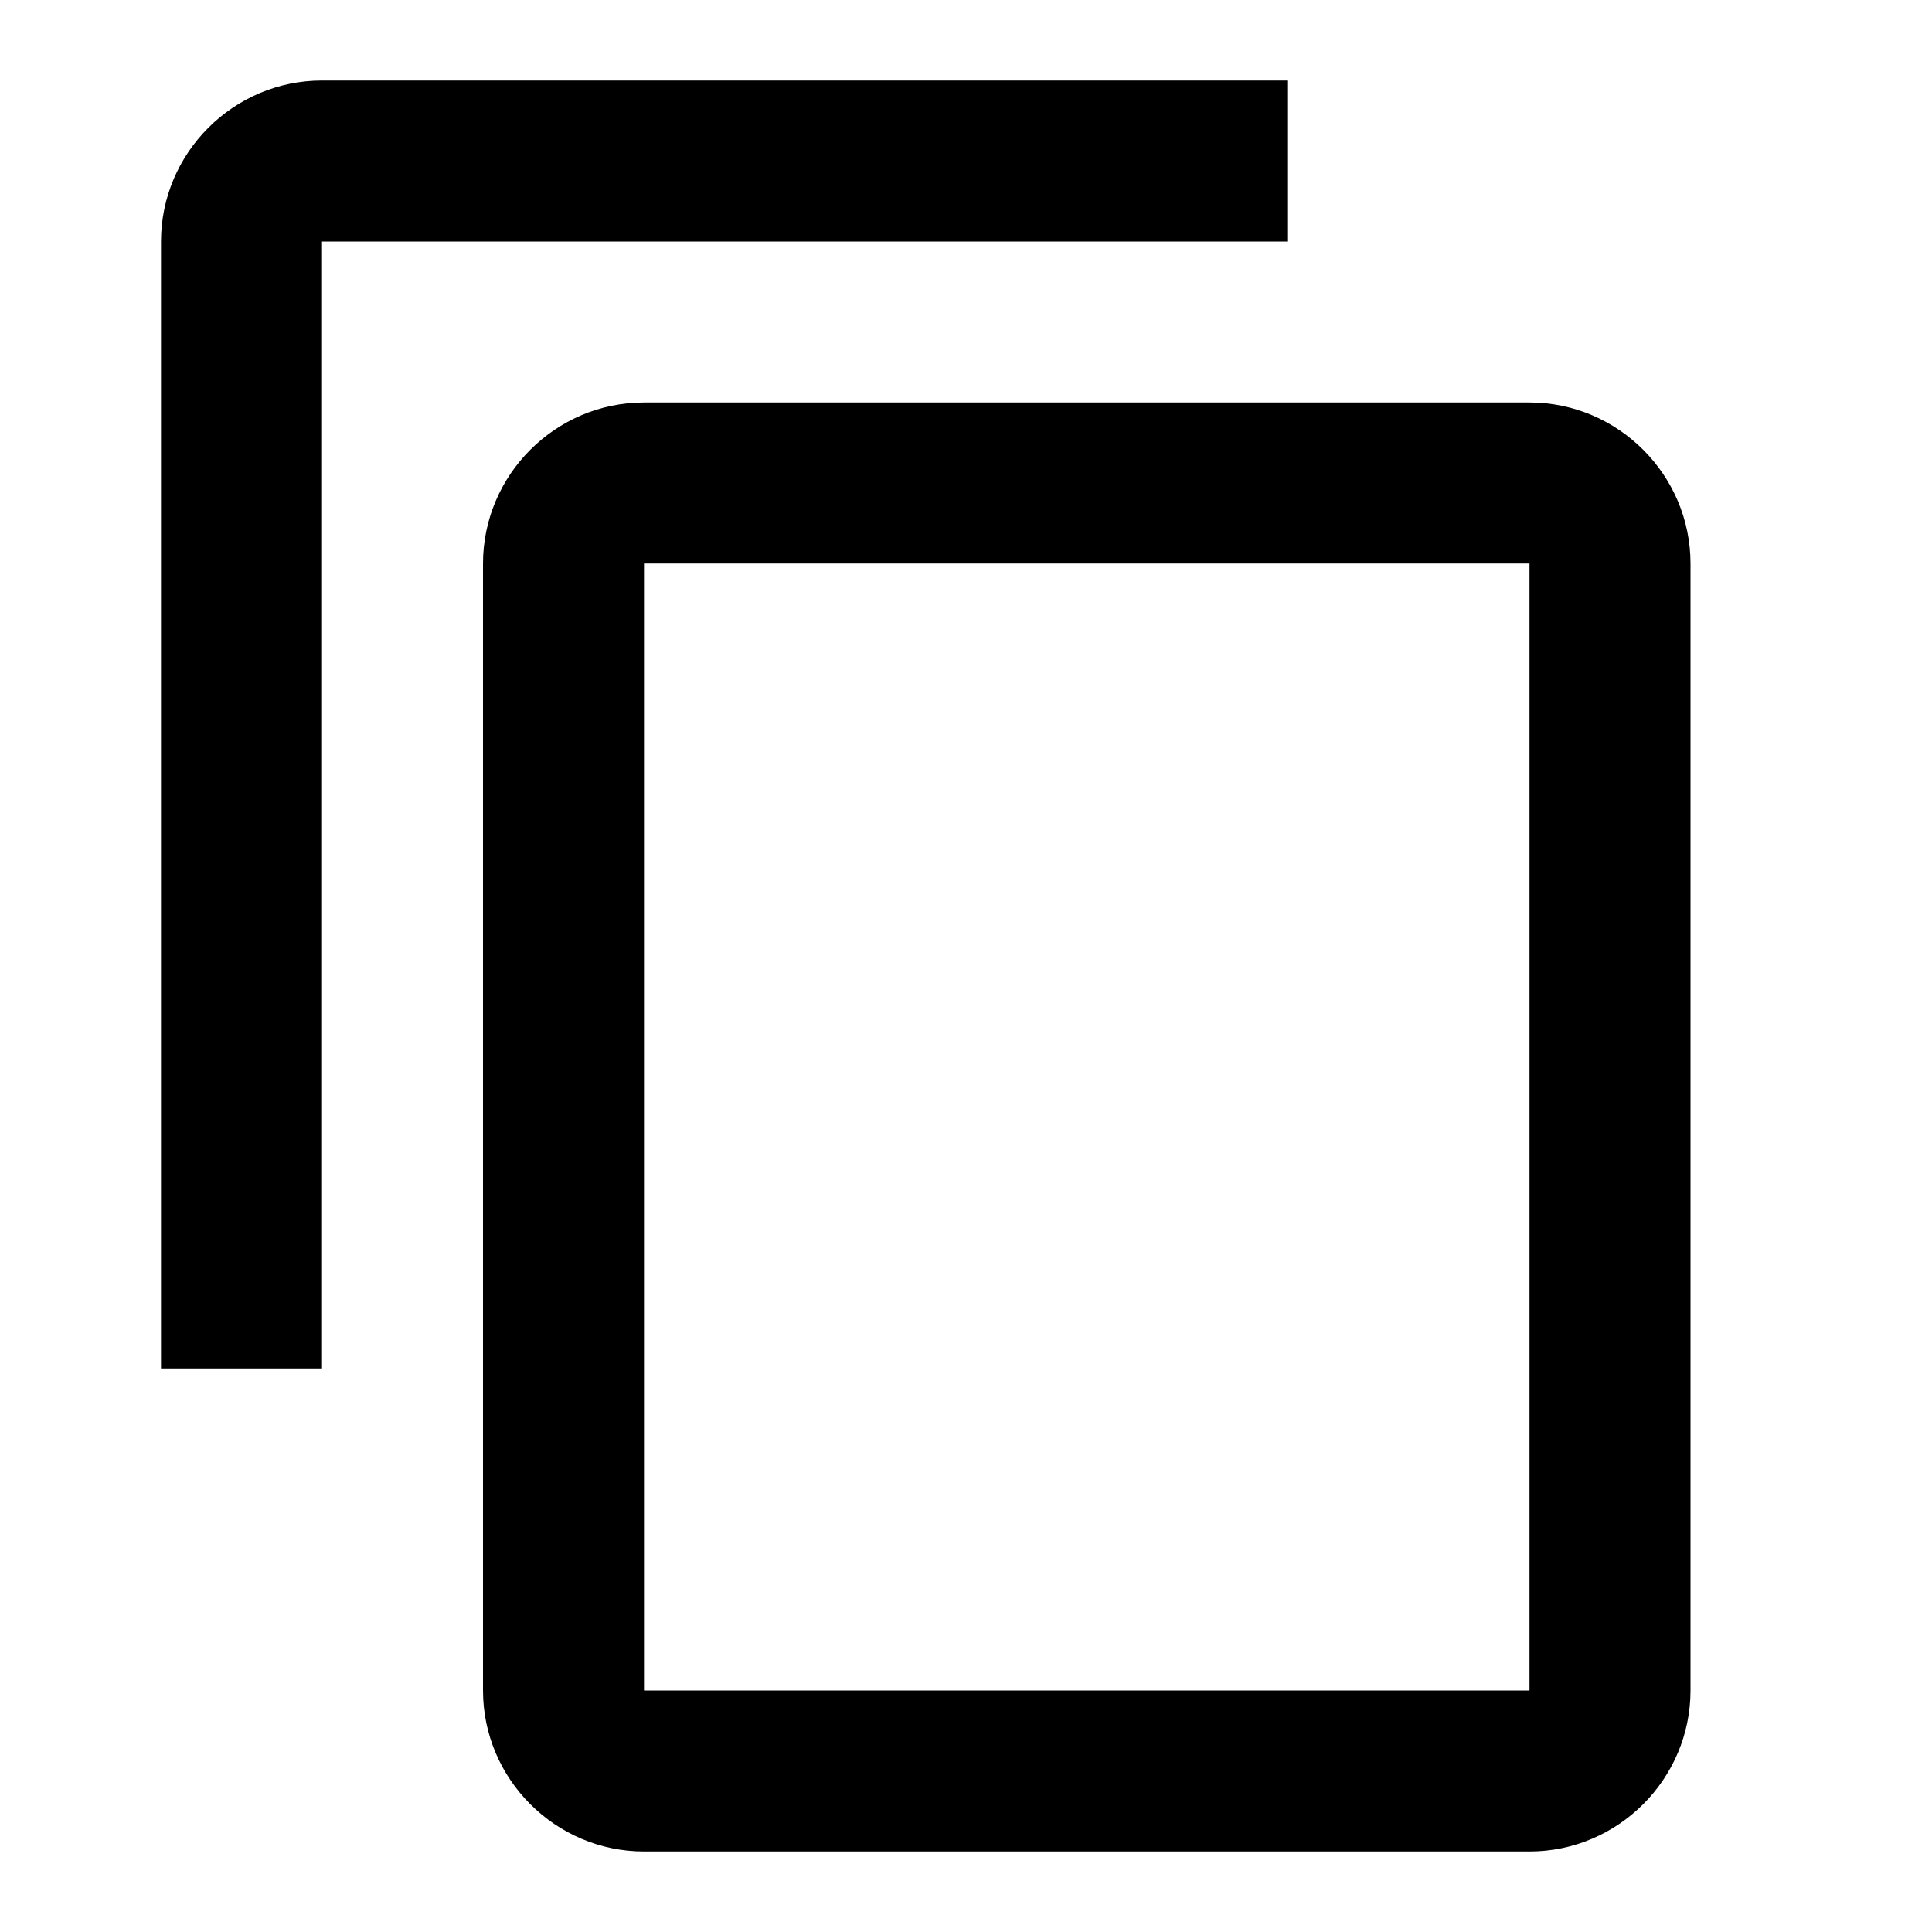
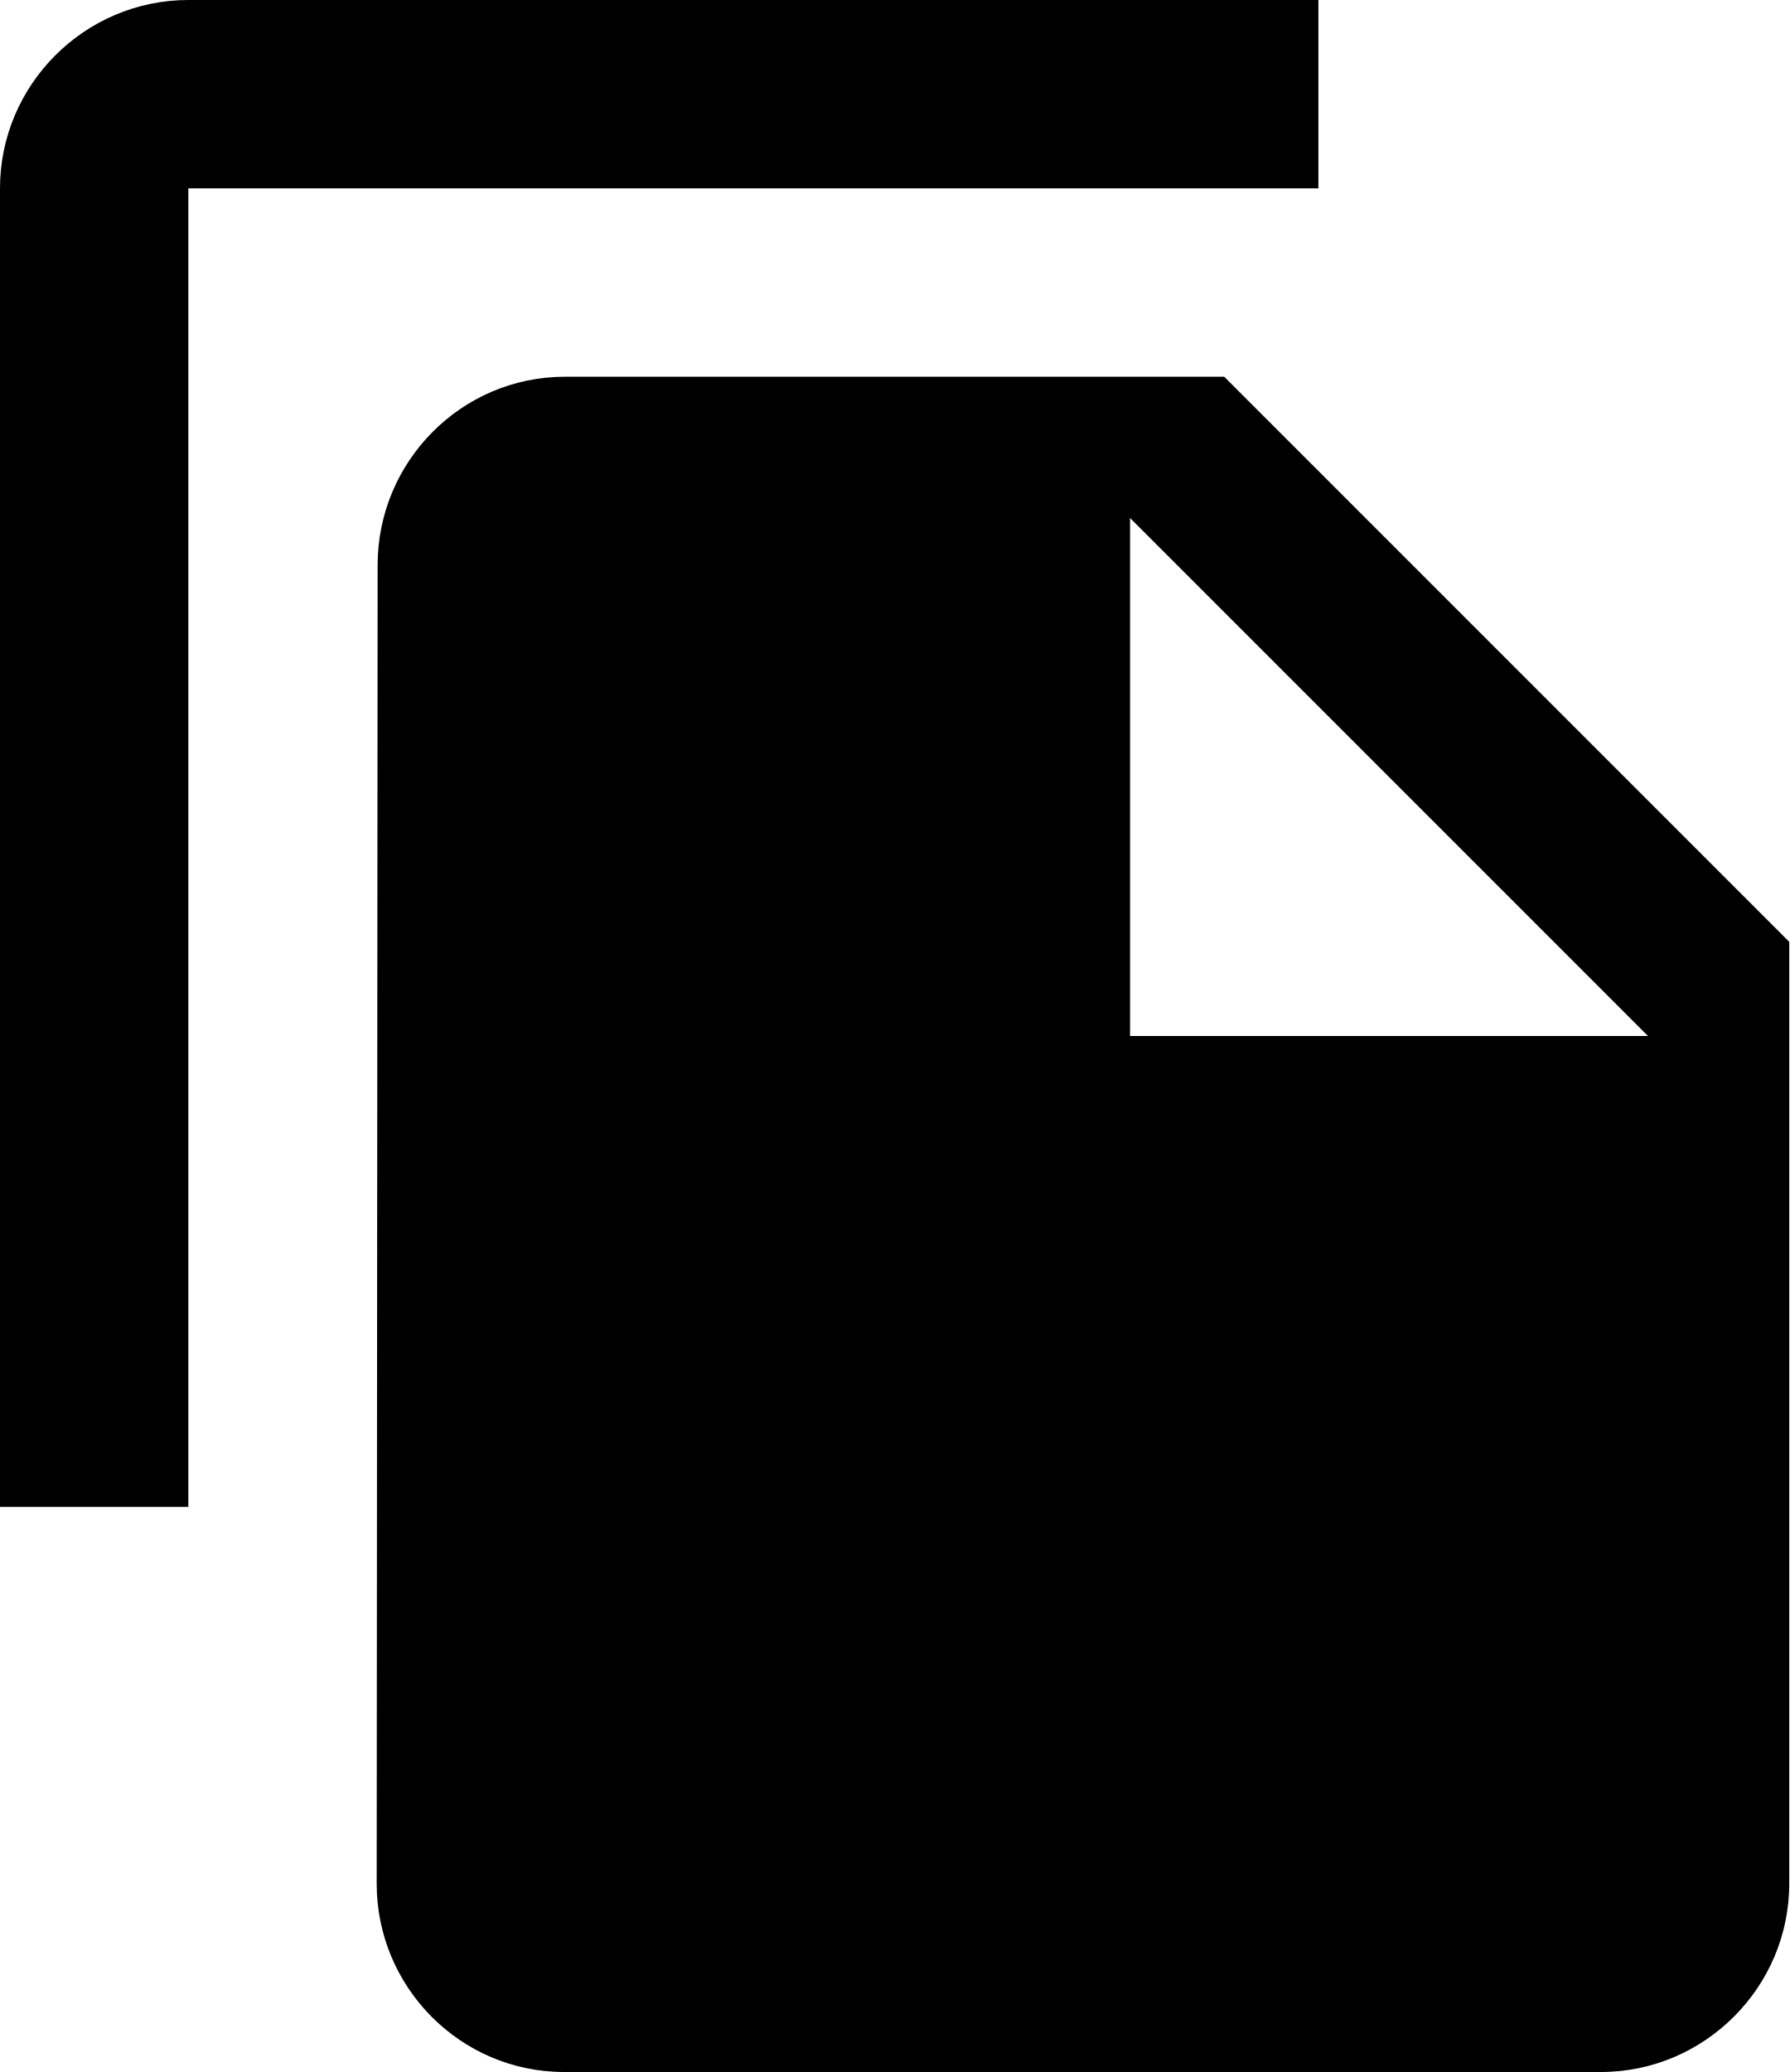
- <svg xmlns="http://www.w3.org/2000/svg" width="24" height="24" viewBox="0 0 24 24" fill="none">
-   <path d="M16 1H4C2.9 1 2 1.9 2 3V17H4V3H16V1ZM19 5H8C6.9 5 6 5.9 6 7V21C6 22.1 6.9 23 8 23H19C20.1 23 21 22.1 21 21V7C21 5.9 20.1 5 19 5ZM19 21H8V7H19V21Z" fill="black" />
+ <svg xmlns="http://www.w3.org/2000/svg" width="19" height="22" viewBox="0 0 19 22" fill="none">
+   <path d="M14 0H2C0.9 0 0 0.9 0 2V16H2V2H14V0ZM13 4L19 10V20C19 21.1 18.1 22 17 22H5.99C4.89 22 4 21.1 4 20L4.01 6C4.01 4.9 4.9 4 6 4H13ZM12 11H17.5L12 5.5V11Z" fill="black" />
</svg>
